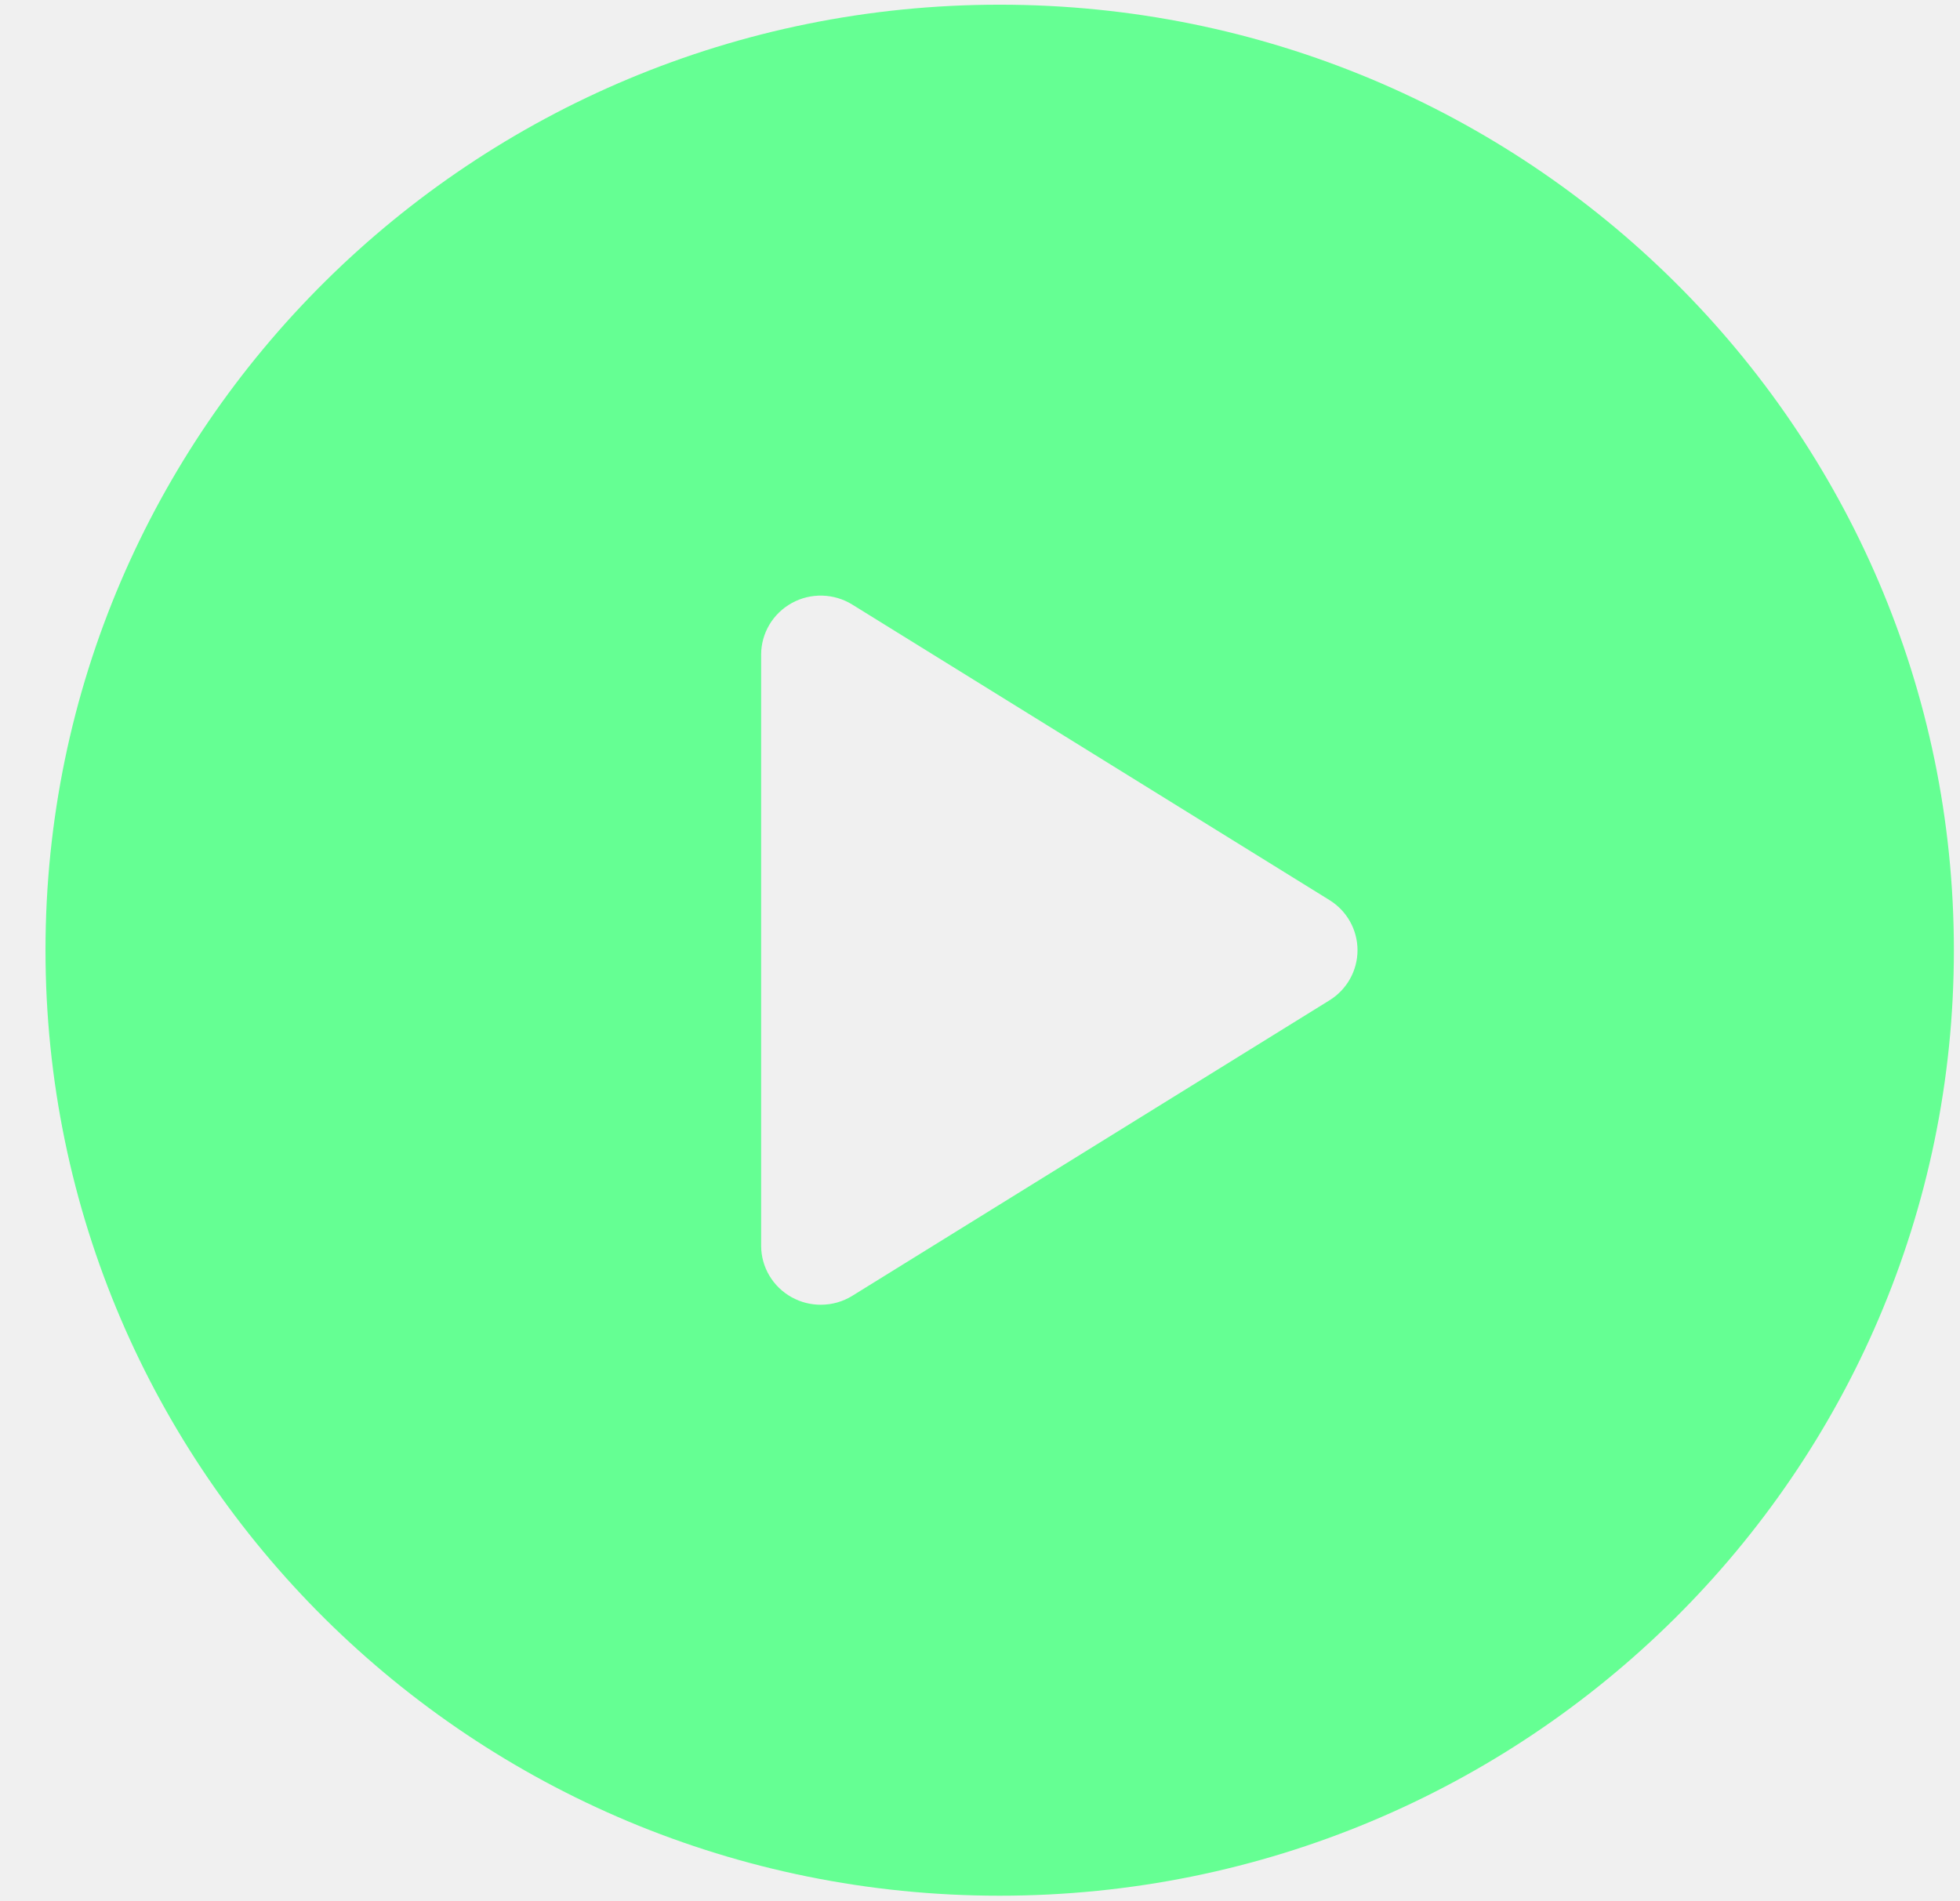
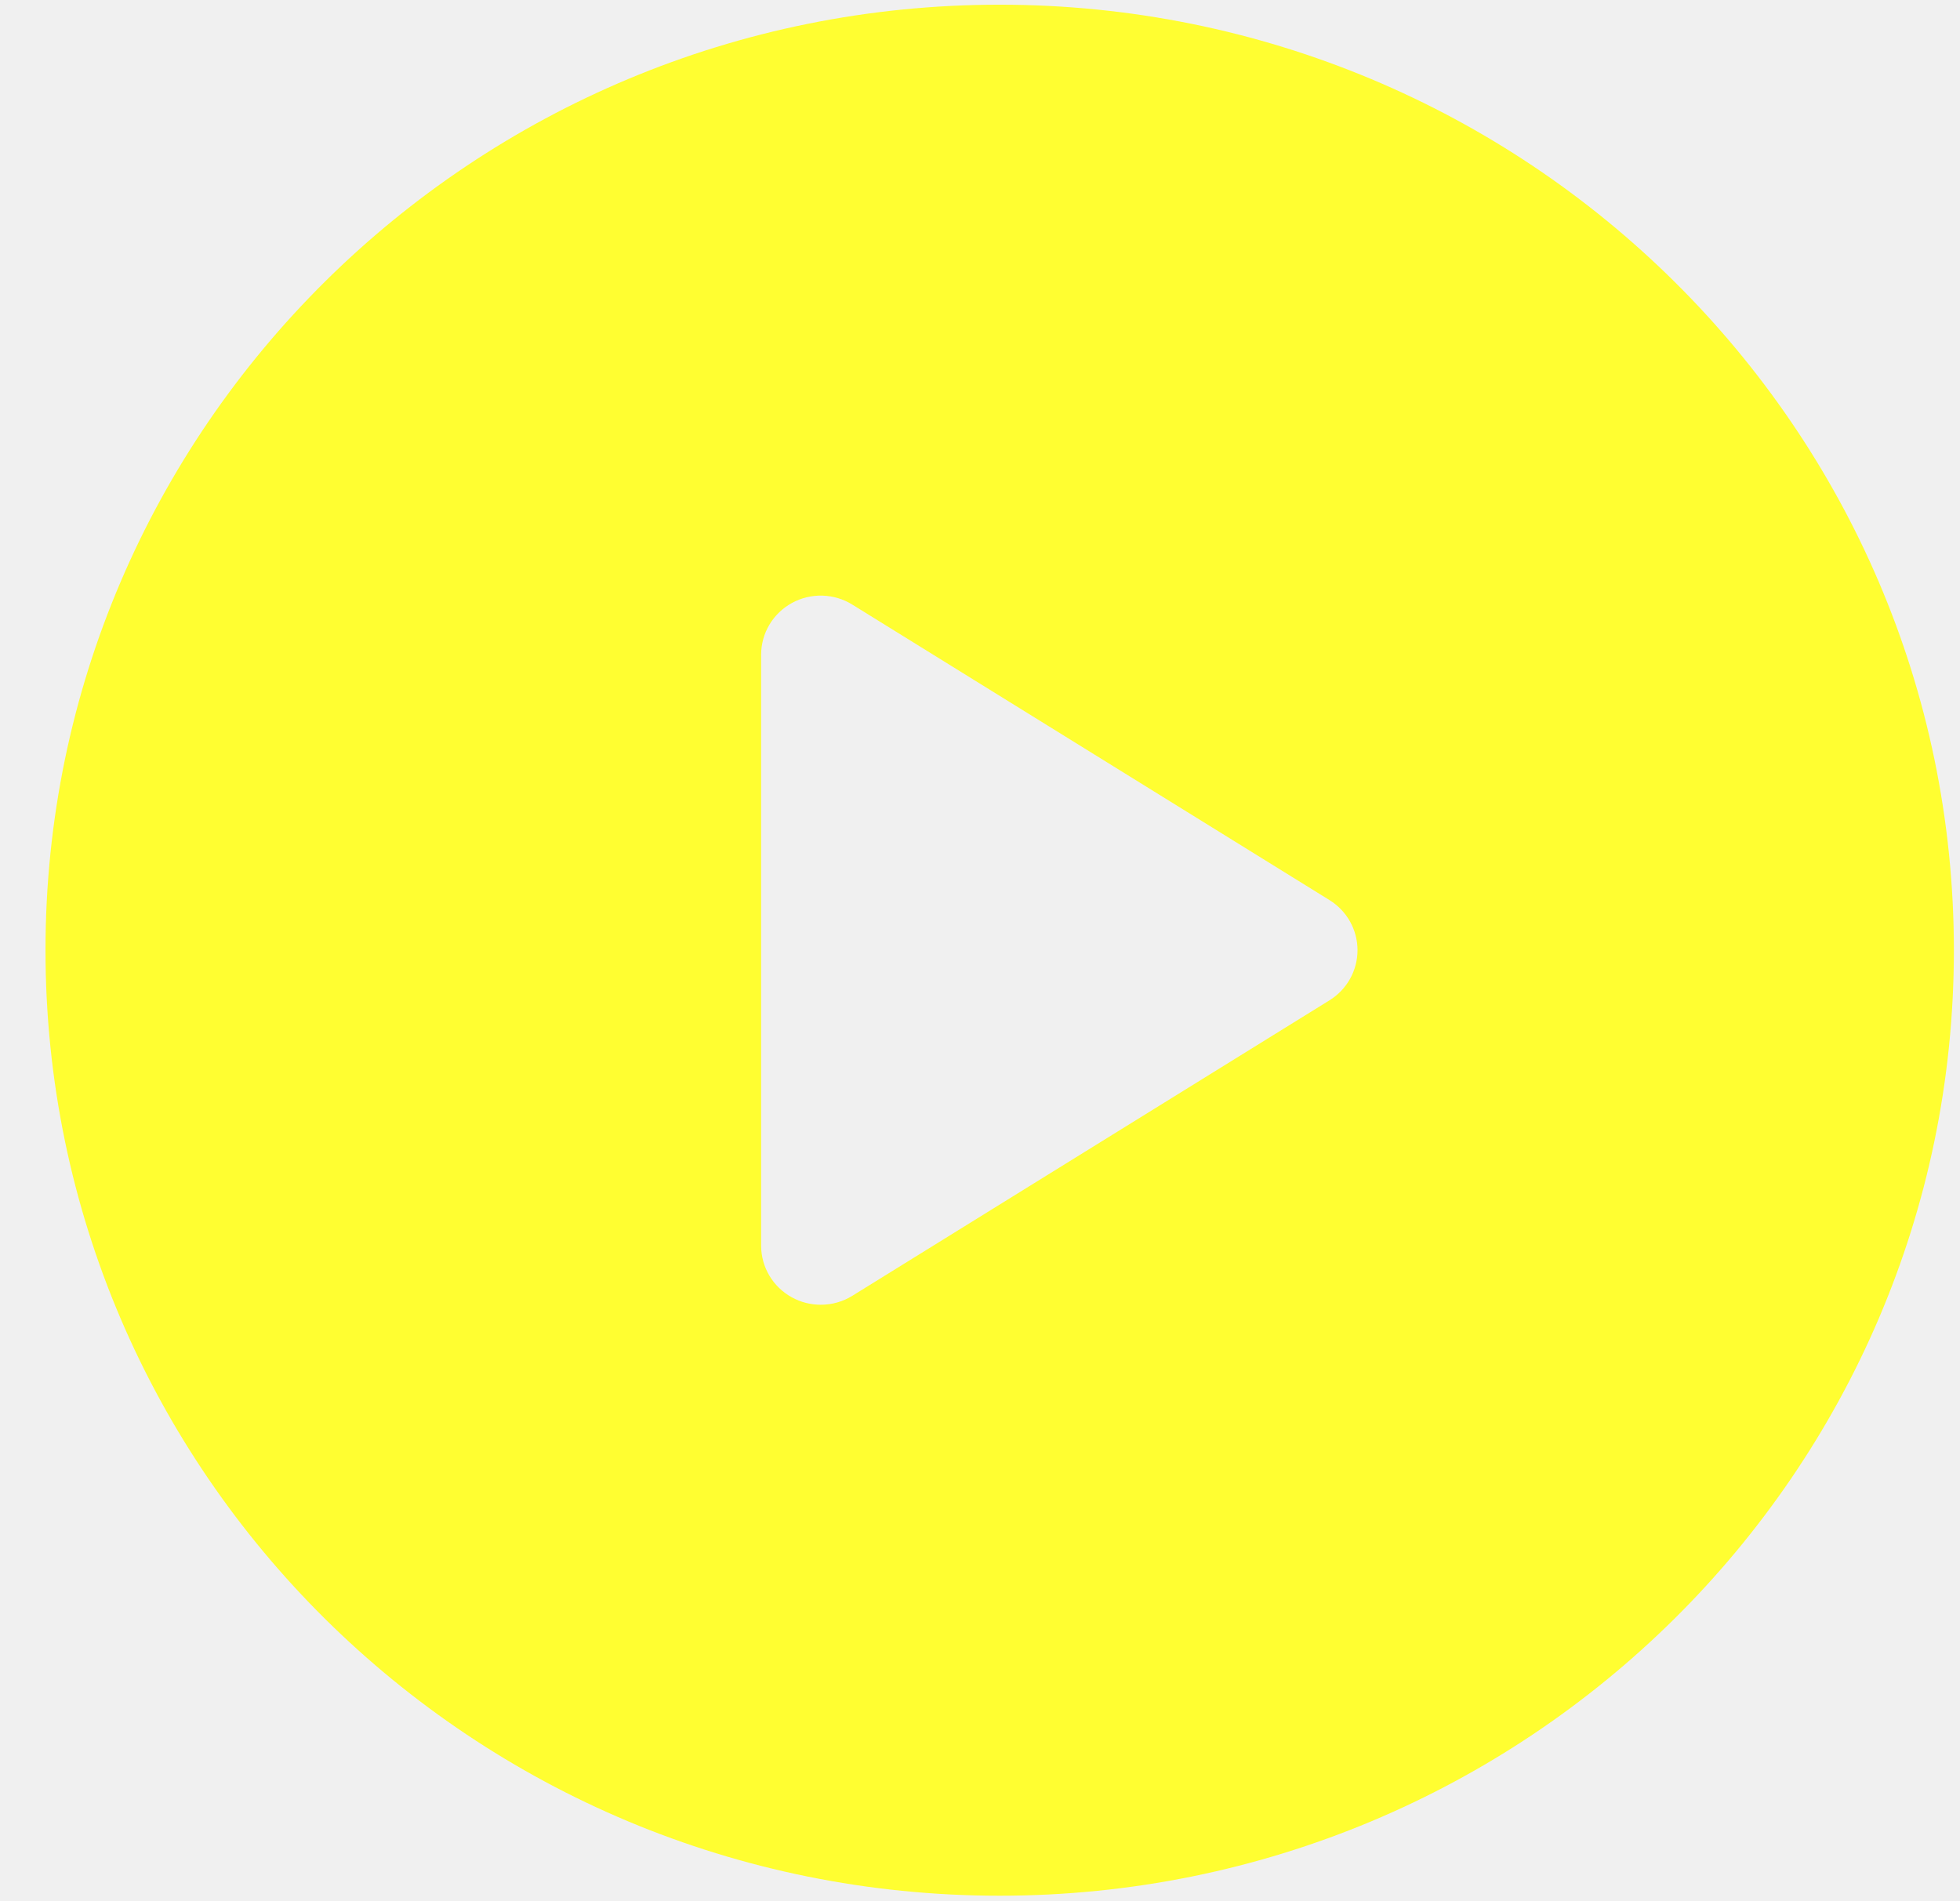
<svg xmlns="http://www.w3.org/2000/svg" width="33" height="32" viewBox="0 0 33 32" fill="none">
  <g id="free-icon-play-button-109197 1">
-     <g clip-path="url(#clip0_479_5920)">
-       <path id="Vector" d="M16.831 0.079C7.959 0.079 0.766 7.207 0.766 16C0.766 24.793 7.959 31.921 16.831 31.921C25.704 31.921 32.897 24.793 32.897 16C32.897 7.207 25.704 0.079 16.831 0.079ZM22.384 16.844L14.351 21.819C14.189 21.92 14.004 21.97 13.819 21.97C13.652 21.97 13.484 21.929 13.332 21.845C13.013 21.67 12.815 21.337 12.815 20.975V11.024C12.815 10.662 13.013 10.33 13.332 10.154C13.651 9.978 14.042 9.989 14.351 10.181L22.384 15.156C22.678 15.338 22.856 15.657 22.856 16C22.856 16.343 22.678 16.662 22.384 16.844Z" fill="#65FF93" />
+     <g clip-path="url(#clip0_531_4801)">
+       <path id="Vector" d="M16.831 0.079C7.959 0.079 0.766 7.207 0.766 16C0.766 24.793 7.959 31.921 16.831 31.921C25.704 31.921 32.897 24.793 32.897 16C32.897 7.207 25.704 0.079 16.831 0.079ZM22.384 16.844L14.351 21.819C14.189 21.92 14.004 21.97 13.819 21.97C13.652 21.97 13.484 21.929 13.332 21.845C13.013 21.67 12.815 21.337 12.815 20.975V11.024C12.815 10.662 13.013 10.33 13.332 10.154C13.651 9.978 14.042 9.989 14.351 10.181L22.384 15.156C22.678 15.338 22.856 15.657 22.856 16C22.856 16.343 22.678 16.662 22.384 16.844Z" fill="#FFFE31" />
    </g>
  </g>
  <defs>
-     <clipPath id="clip0_479_5920">
+     <clipPath id="clip0_531_4801">
      <rect x="0.766" y="0.079" width="32.132" height="31.842" rx="8" fill="white" />
    </clipPath>
  </defs>
</svg>
